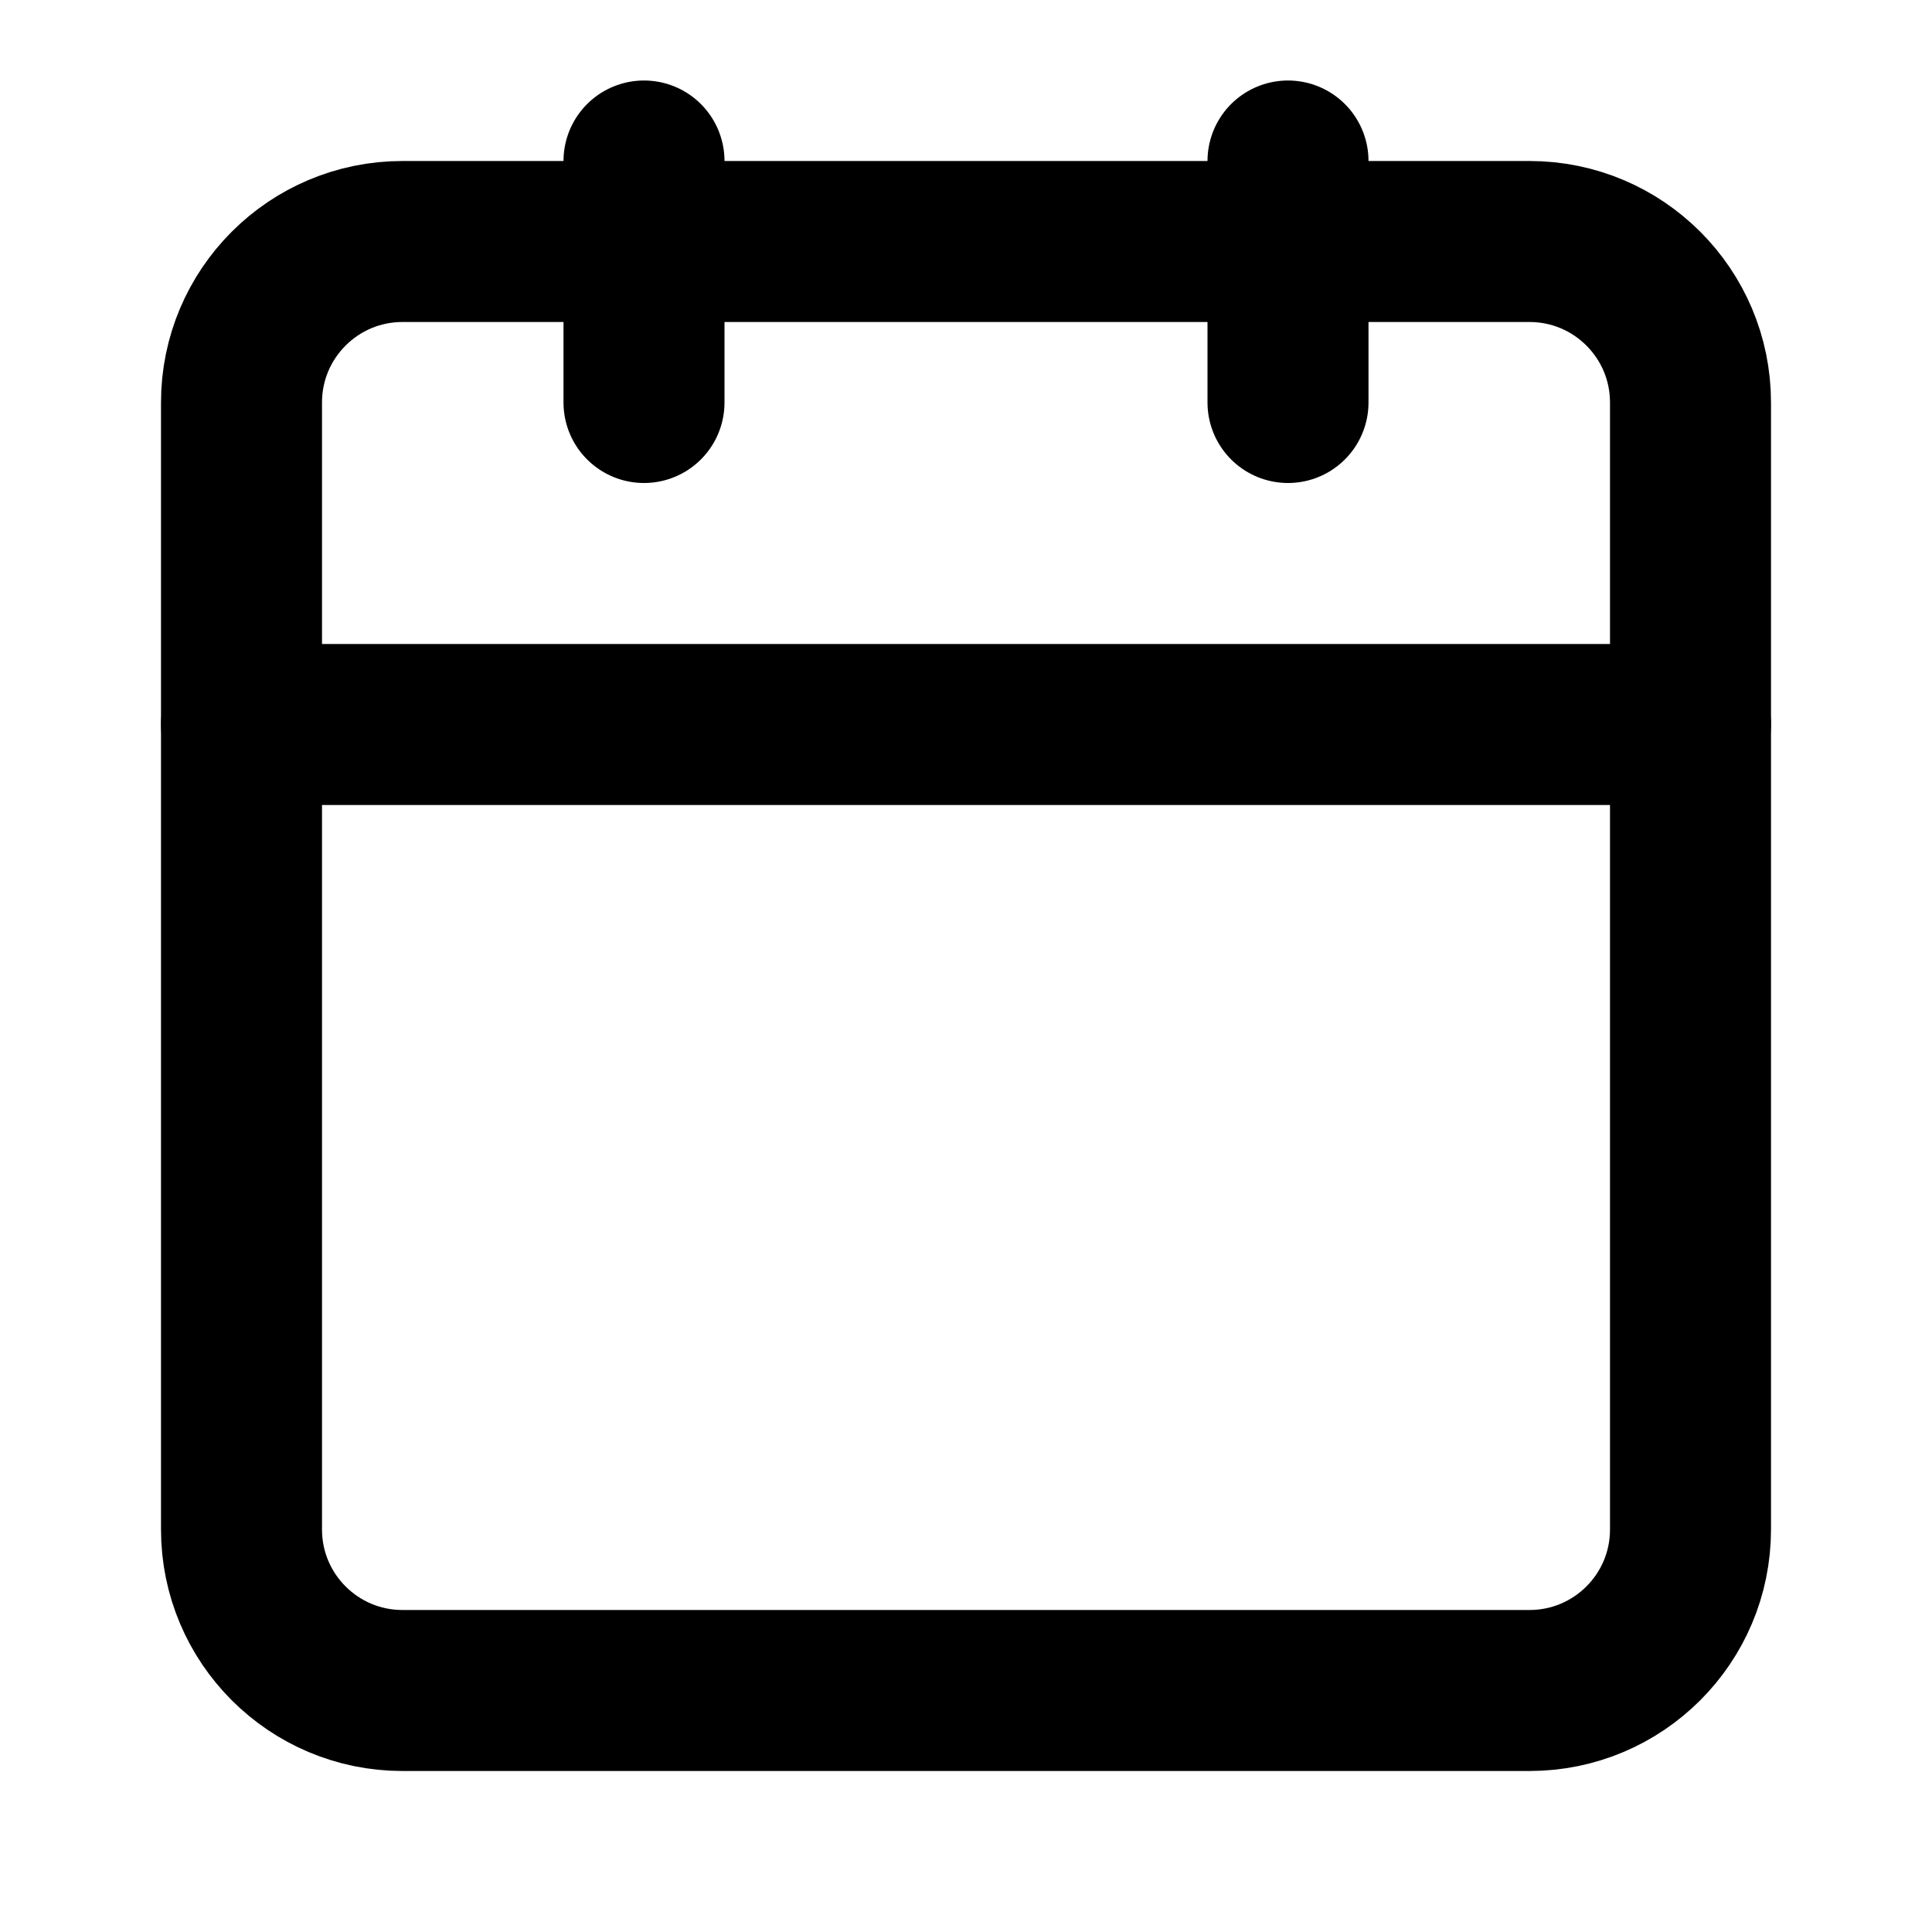
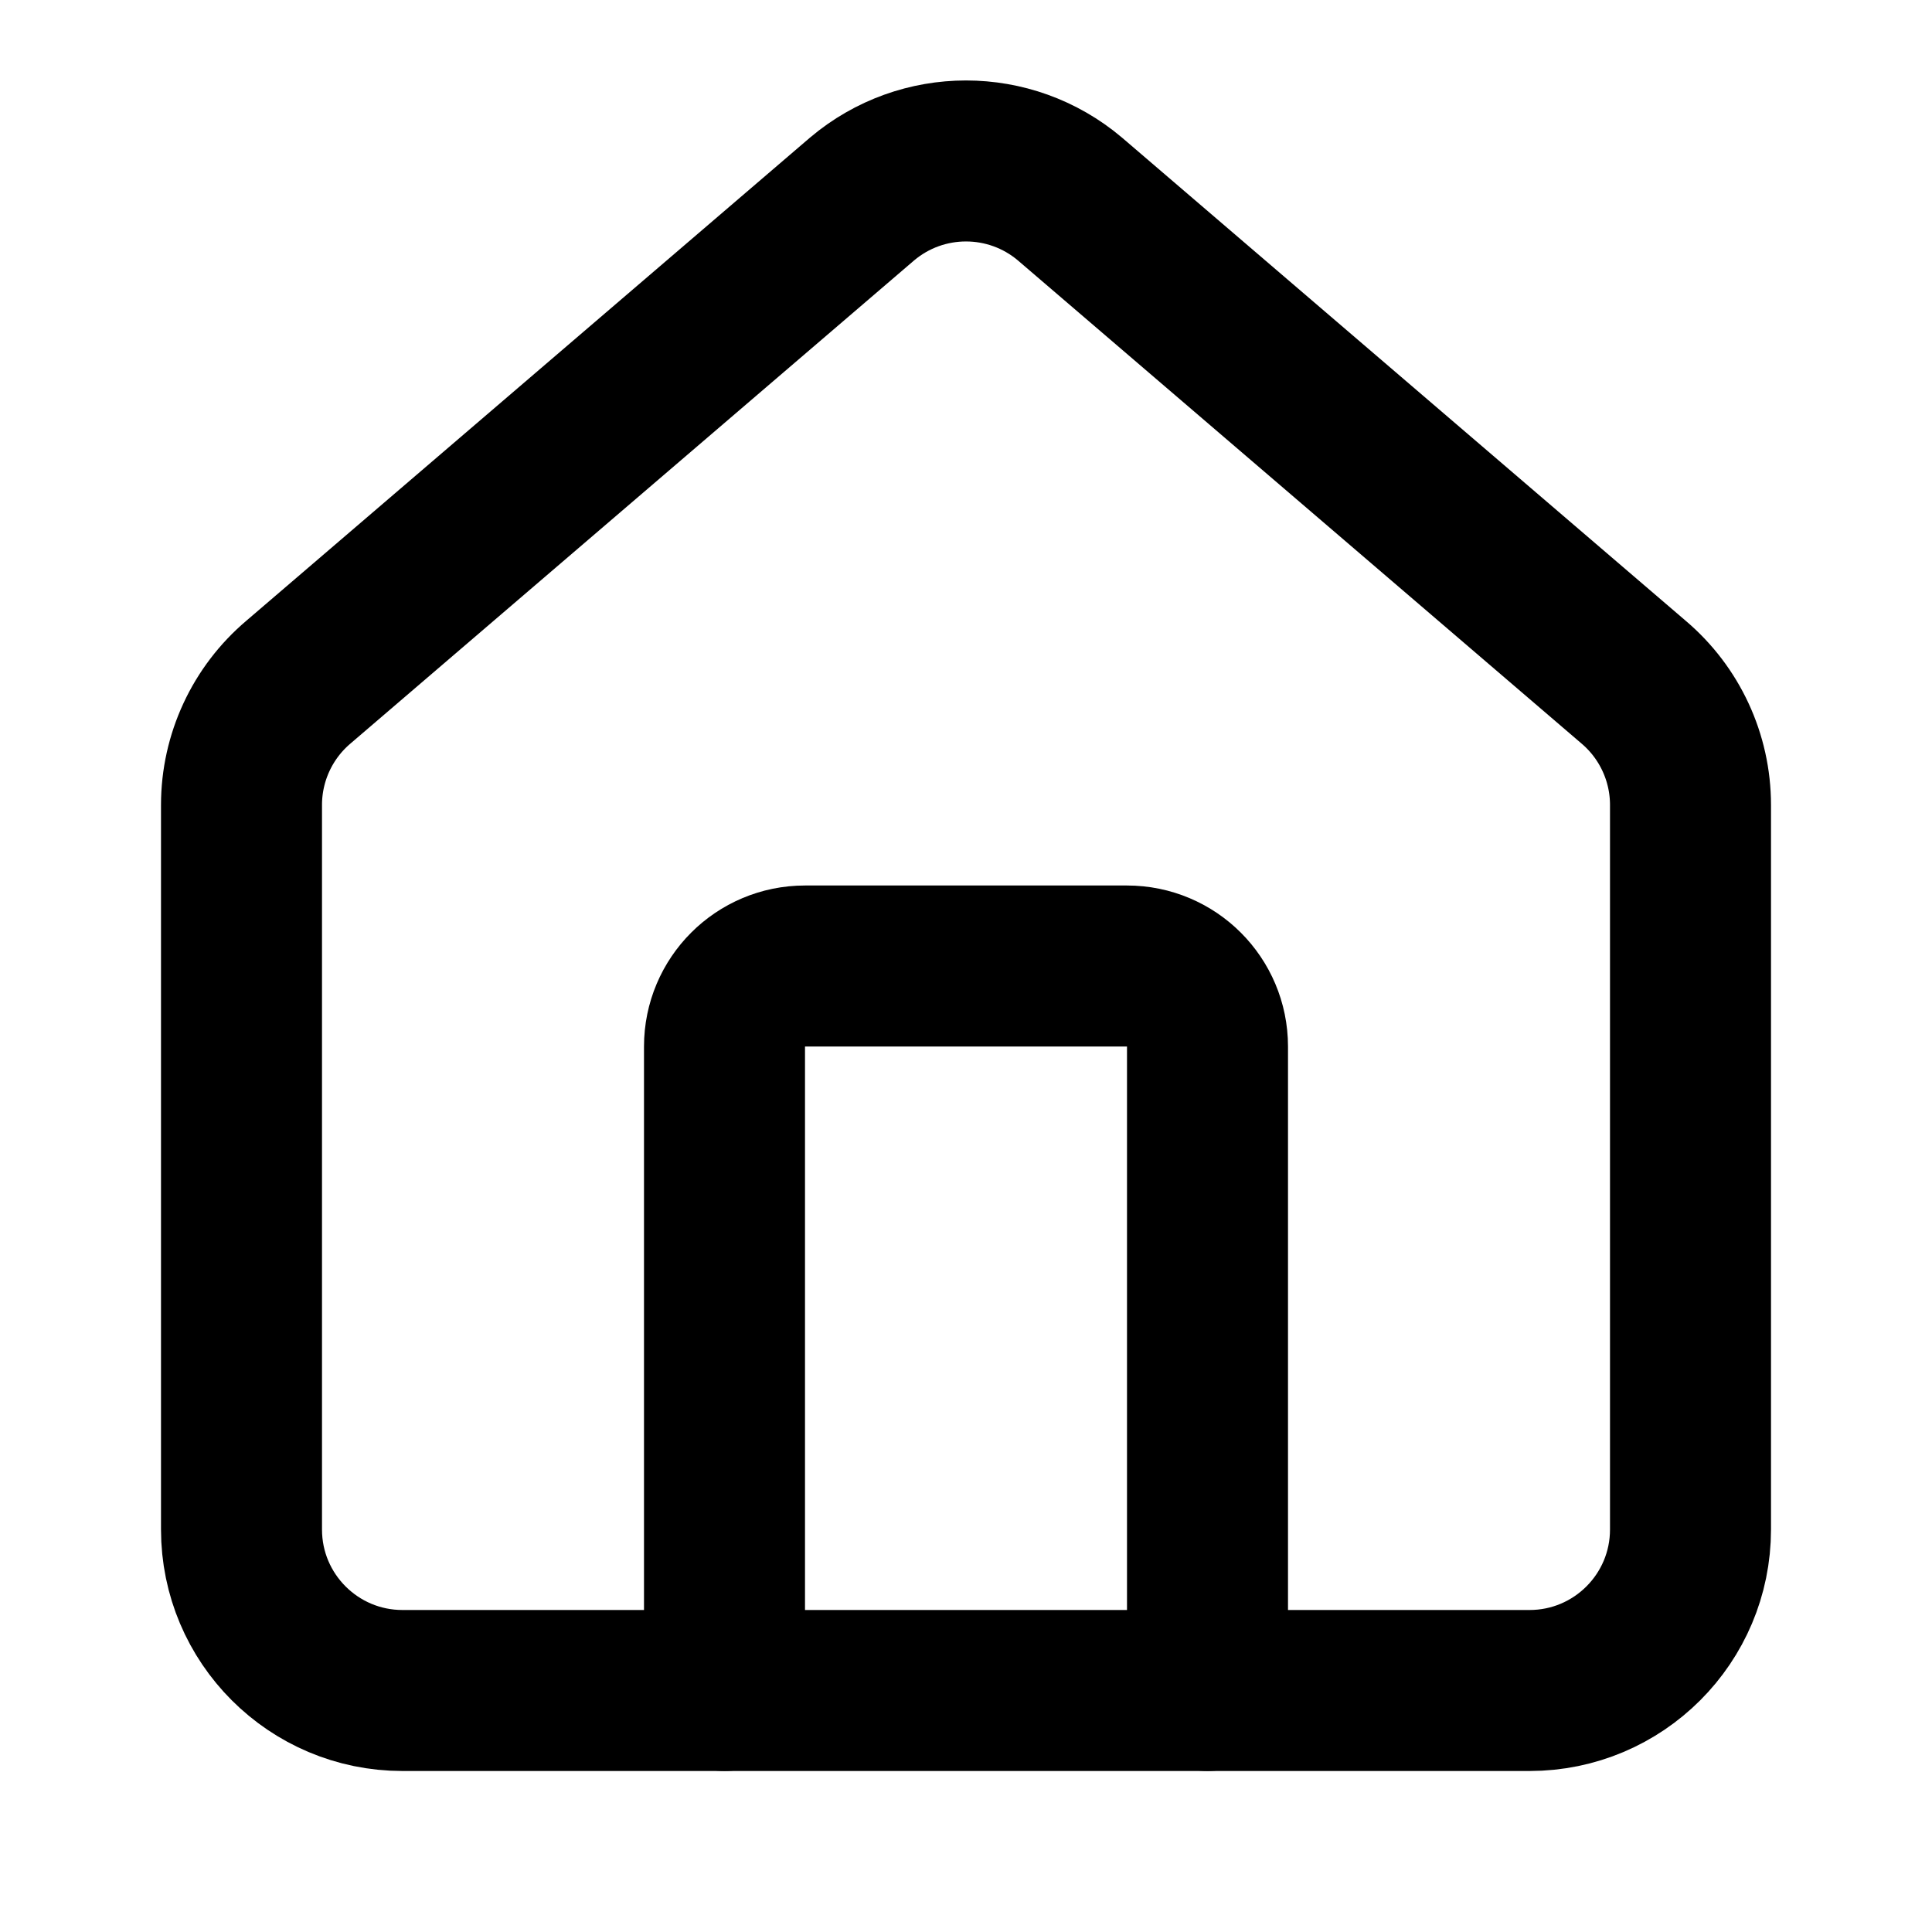
<svg xmlns="http://www.w3.org/2000/svg" width="24" height="24" viewBox="0 0 24 24" fill="none" stroke="currentColor" stroke-width="2" stroke-linecap="round" stroke-linejoin="round">
-   <path d="M8 2v3" />
-   <path d="M16 2v3" />
-   <rect x="3" y="3" width="18" height="18" rx="2" />
-   <path d="M3 9h18" />
+   <path d="M15 21v-8a1 1 0 0 0-1-1h-4a1 1 0 0 0-1 1v8" />
+   <path d="M3 10a2 2 0 0 1 .709-1.528l7-6a2 2 0 0 1 2.582 0l7 6A2 2 0 0 1 21 10v9a2 2 0 0 1-2 2H5a2 2 0 0 1-2-2z" />
</svg>
